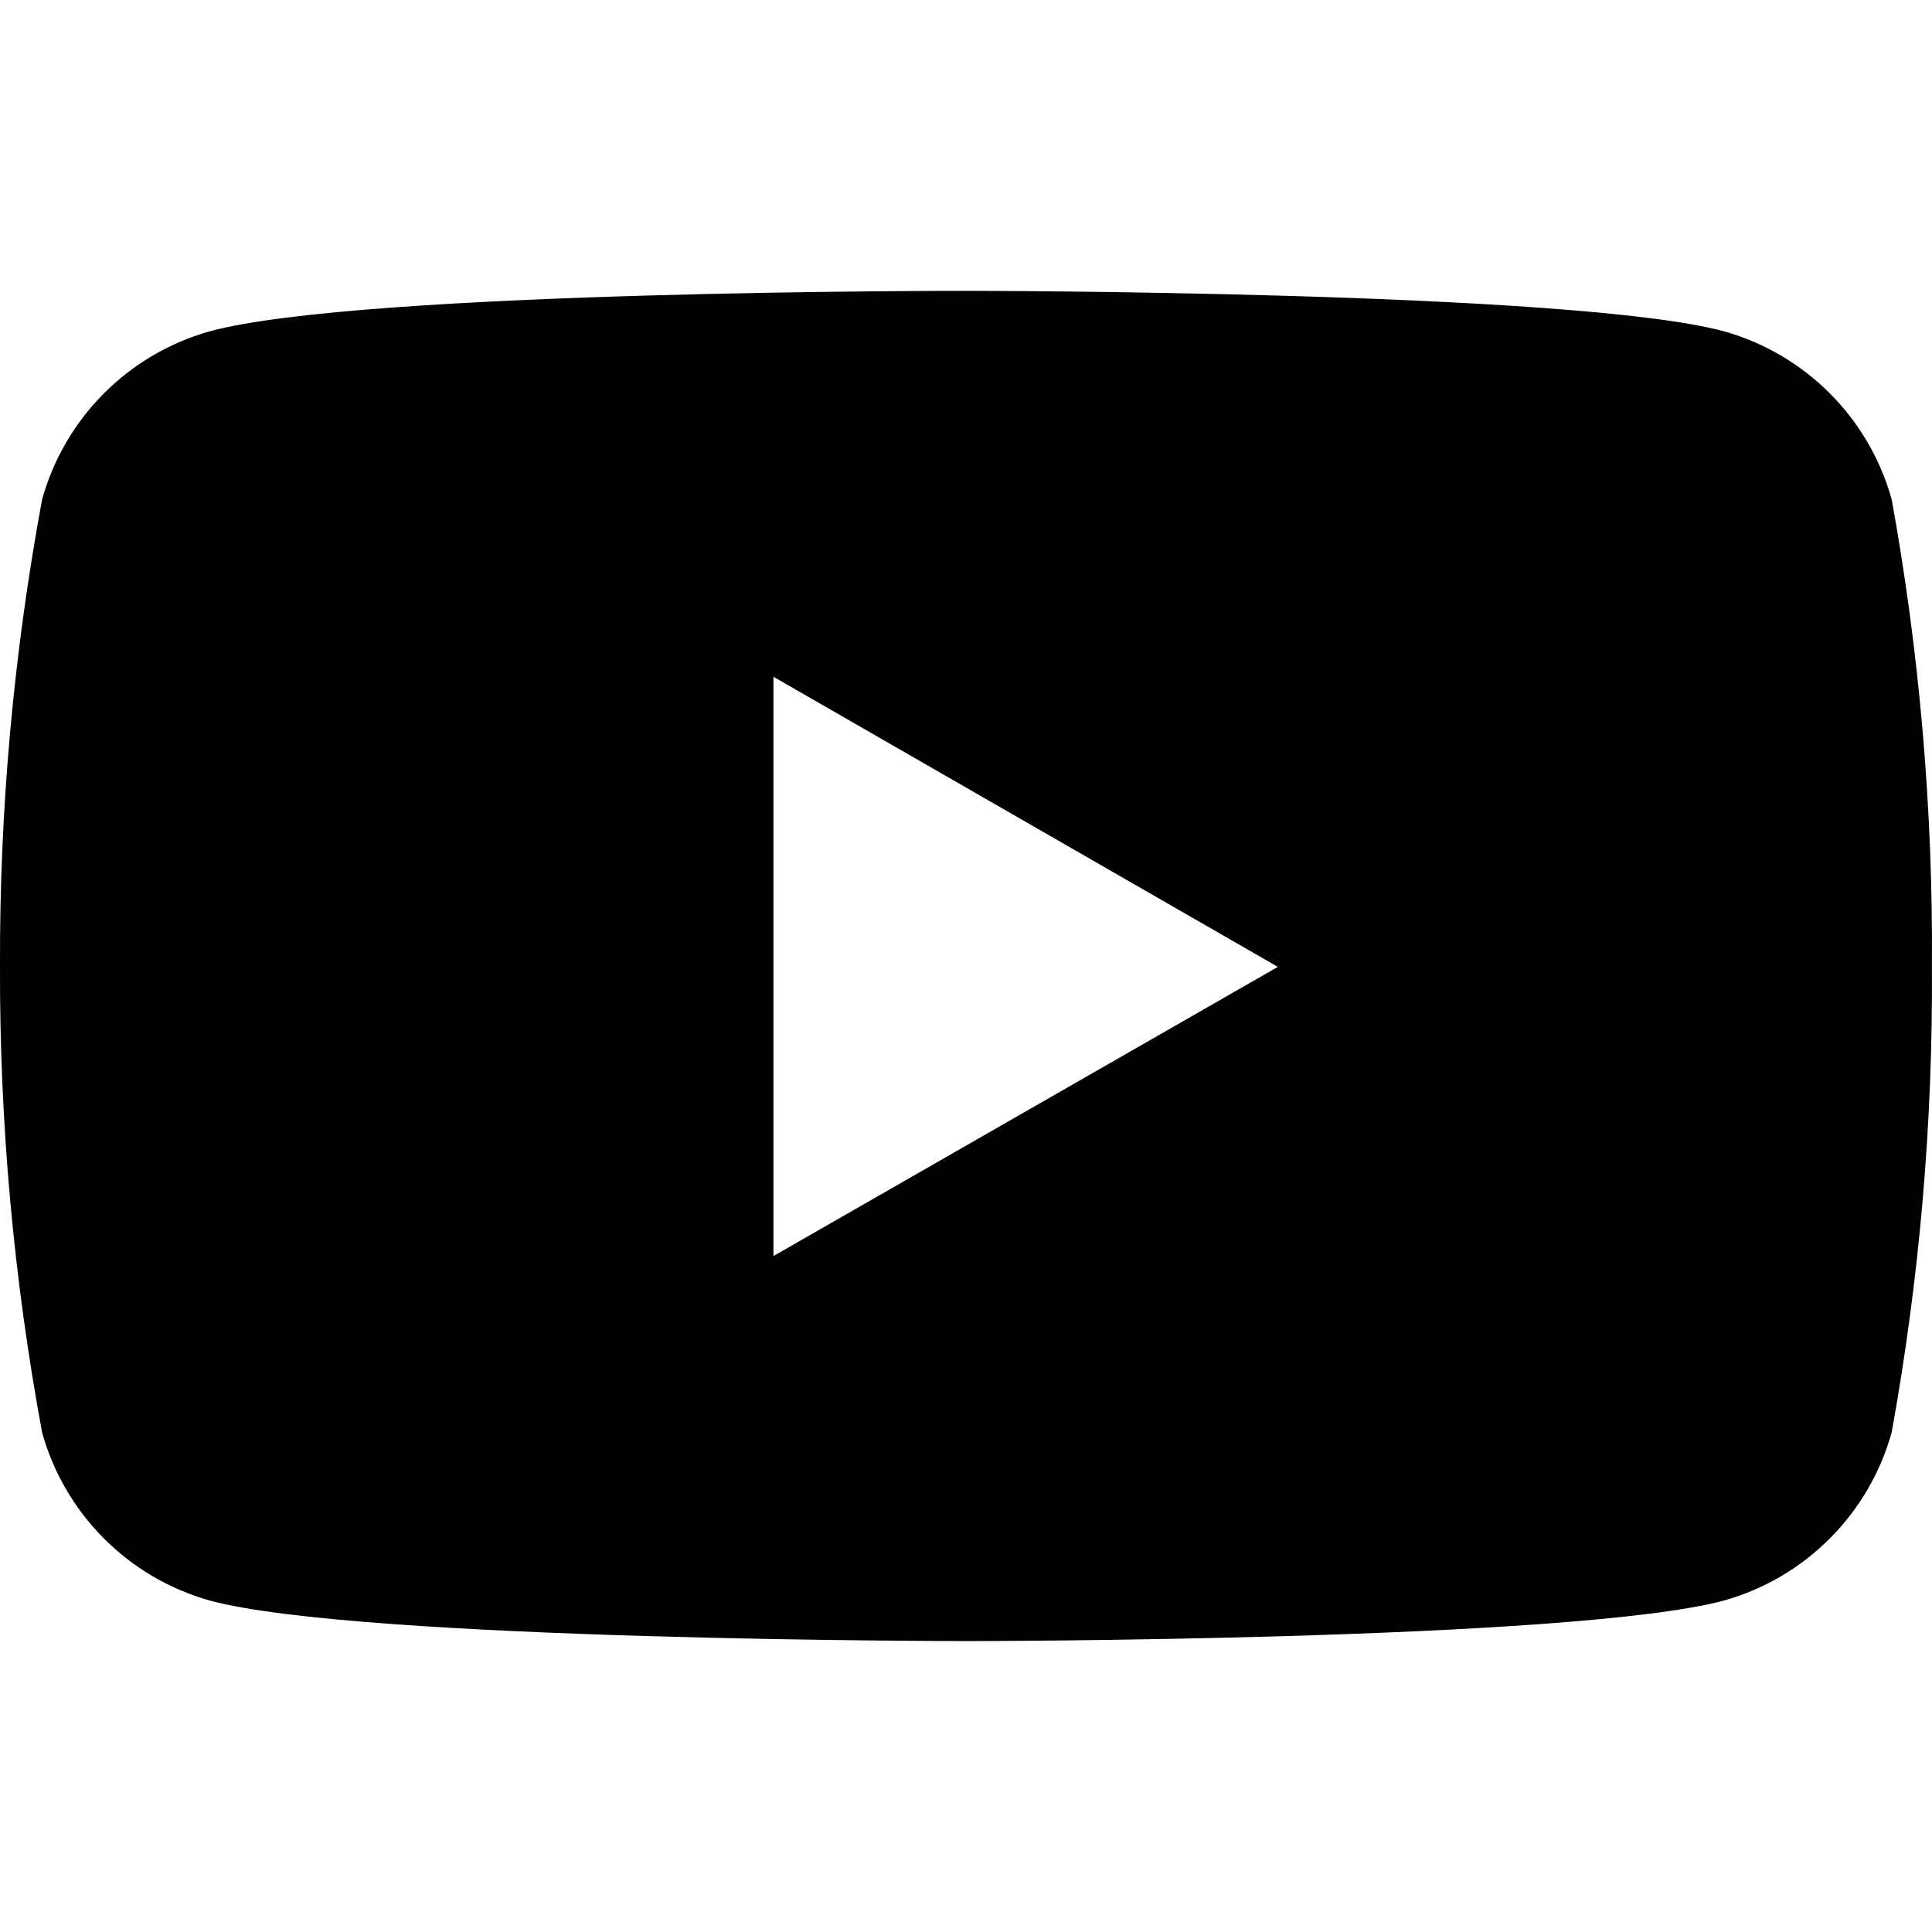
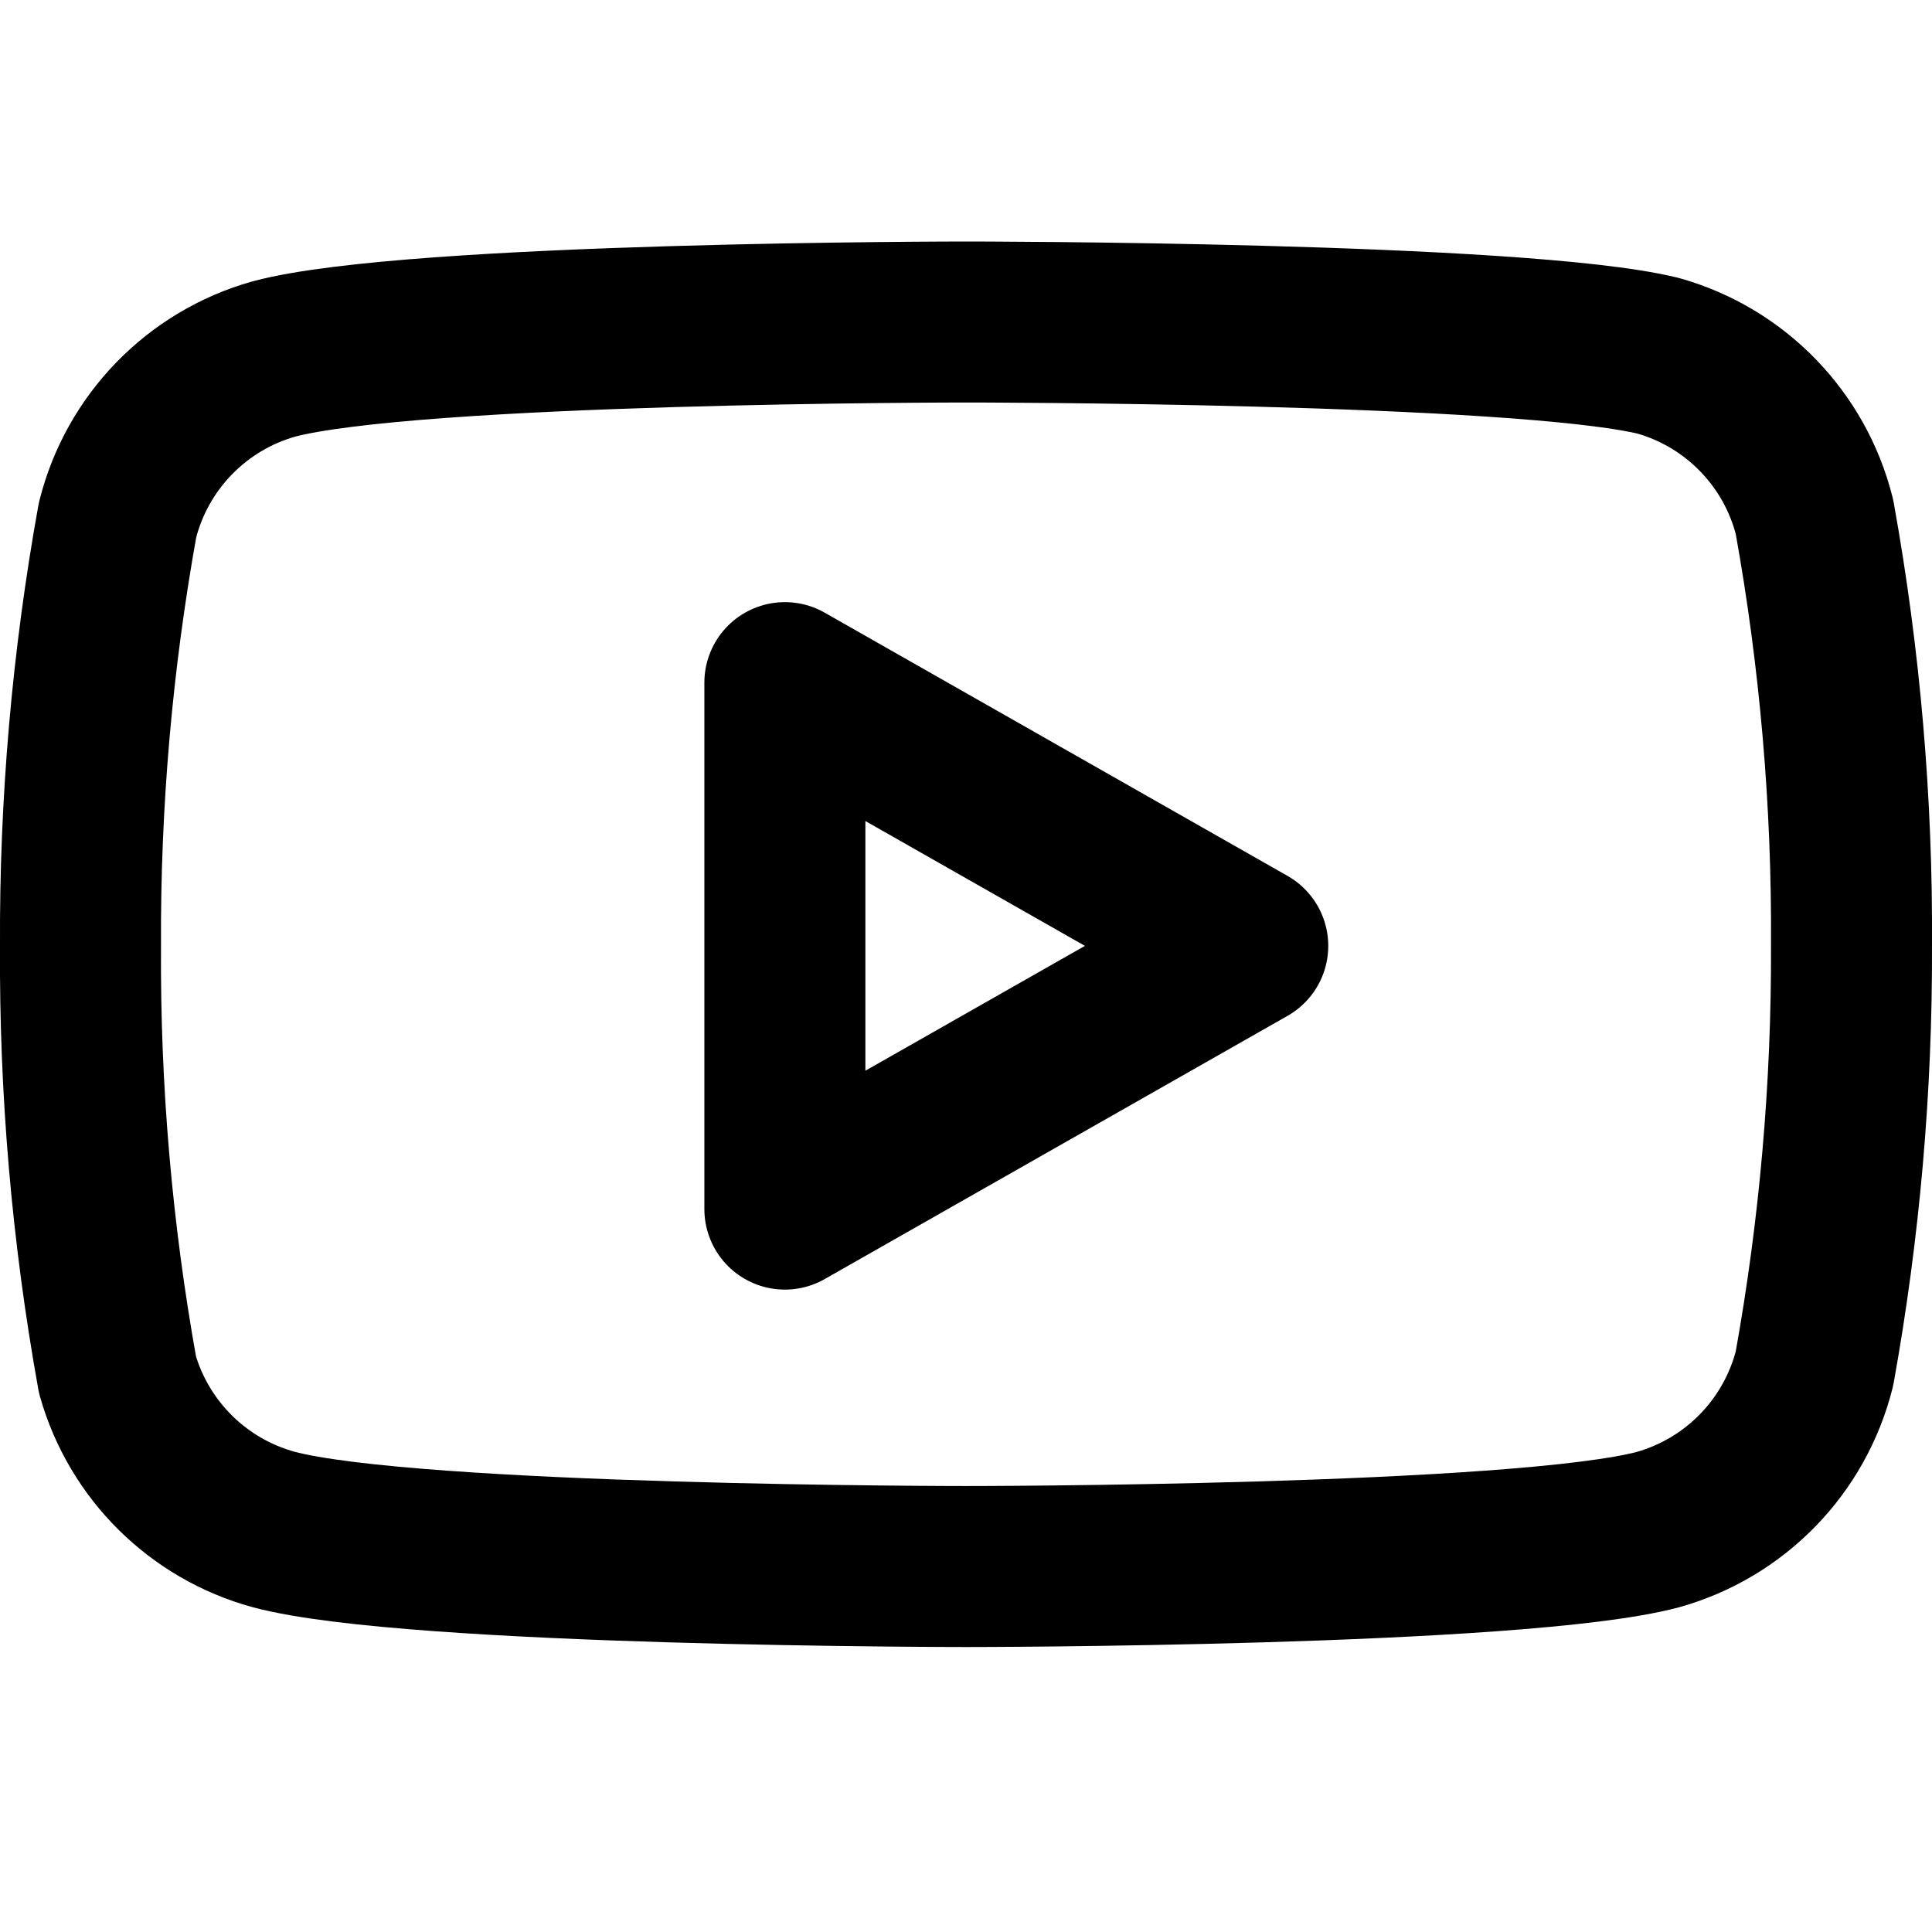
- <svg xmlns="http://www.w3.org/2000/svg" role="img" viewBox="0 0 24 24">
-   <path d="M23.499 6.203a3.008 3.008 0 00-2.089-2.089c-1.87-.501-9.4-.501-9.4-.501s-7.509-.01-9.399.501a3.008 3.008 0 00-2.088 2.09A31.258 31.26 0 000 12.01a31.258 31.26 0 00.523 5.785 3.008 3.008 0 002.088 2.089c1.869.502 9.4.502 9.4.502s7.508 0 9.399-.502a3.008 3.008 0 002.089-2.09 31.258 31.26 0 00.5-5.784 31.258 31.26 0 00-.5-5.808zm-13.891 9.4V8.407l6.266 3.604z" />
+ <svg xmlns="http://www.w3.org/2000/svg" width="24" height="24" viewBox="0 0 24 24" fill="none" stroke="currentColor" stroke-width="2" stroke-linecap="round" stroke-linejoin="round" class="feather feather-youtube">
+   <path d="M22.54 6.42a2.78 2.78 0 0 0-1.94-2C18.88 4 12 4 12 4s-6.88 0-8.6.46a2.78 2.78 0 0 0-1.94 2A29 29 0 0 0 1 11.75a29 29 0 0 0 .46 5.33A2.78 2.78 0 0 0 3.4 19c1.72.46 8.6.46 8.6.46s6.88 0 8.6-.46a2.78 2.78 0 0 0 1.94-2 29 29 0 0 0 .46-5.25 29 29 0 0 0-.46-5.33z" />
+   <polygon points="9.75 15.02 15.5 11.75 9.75 8.48 9.75 15.02" />
</svg>
